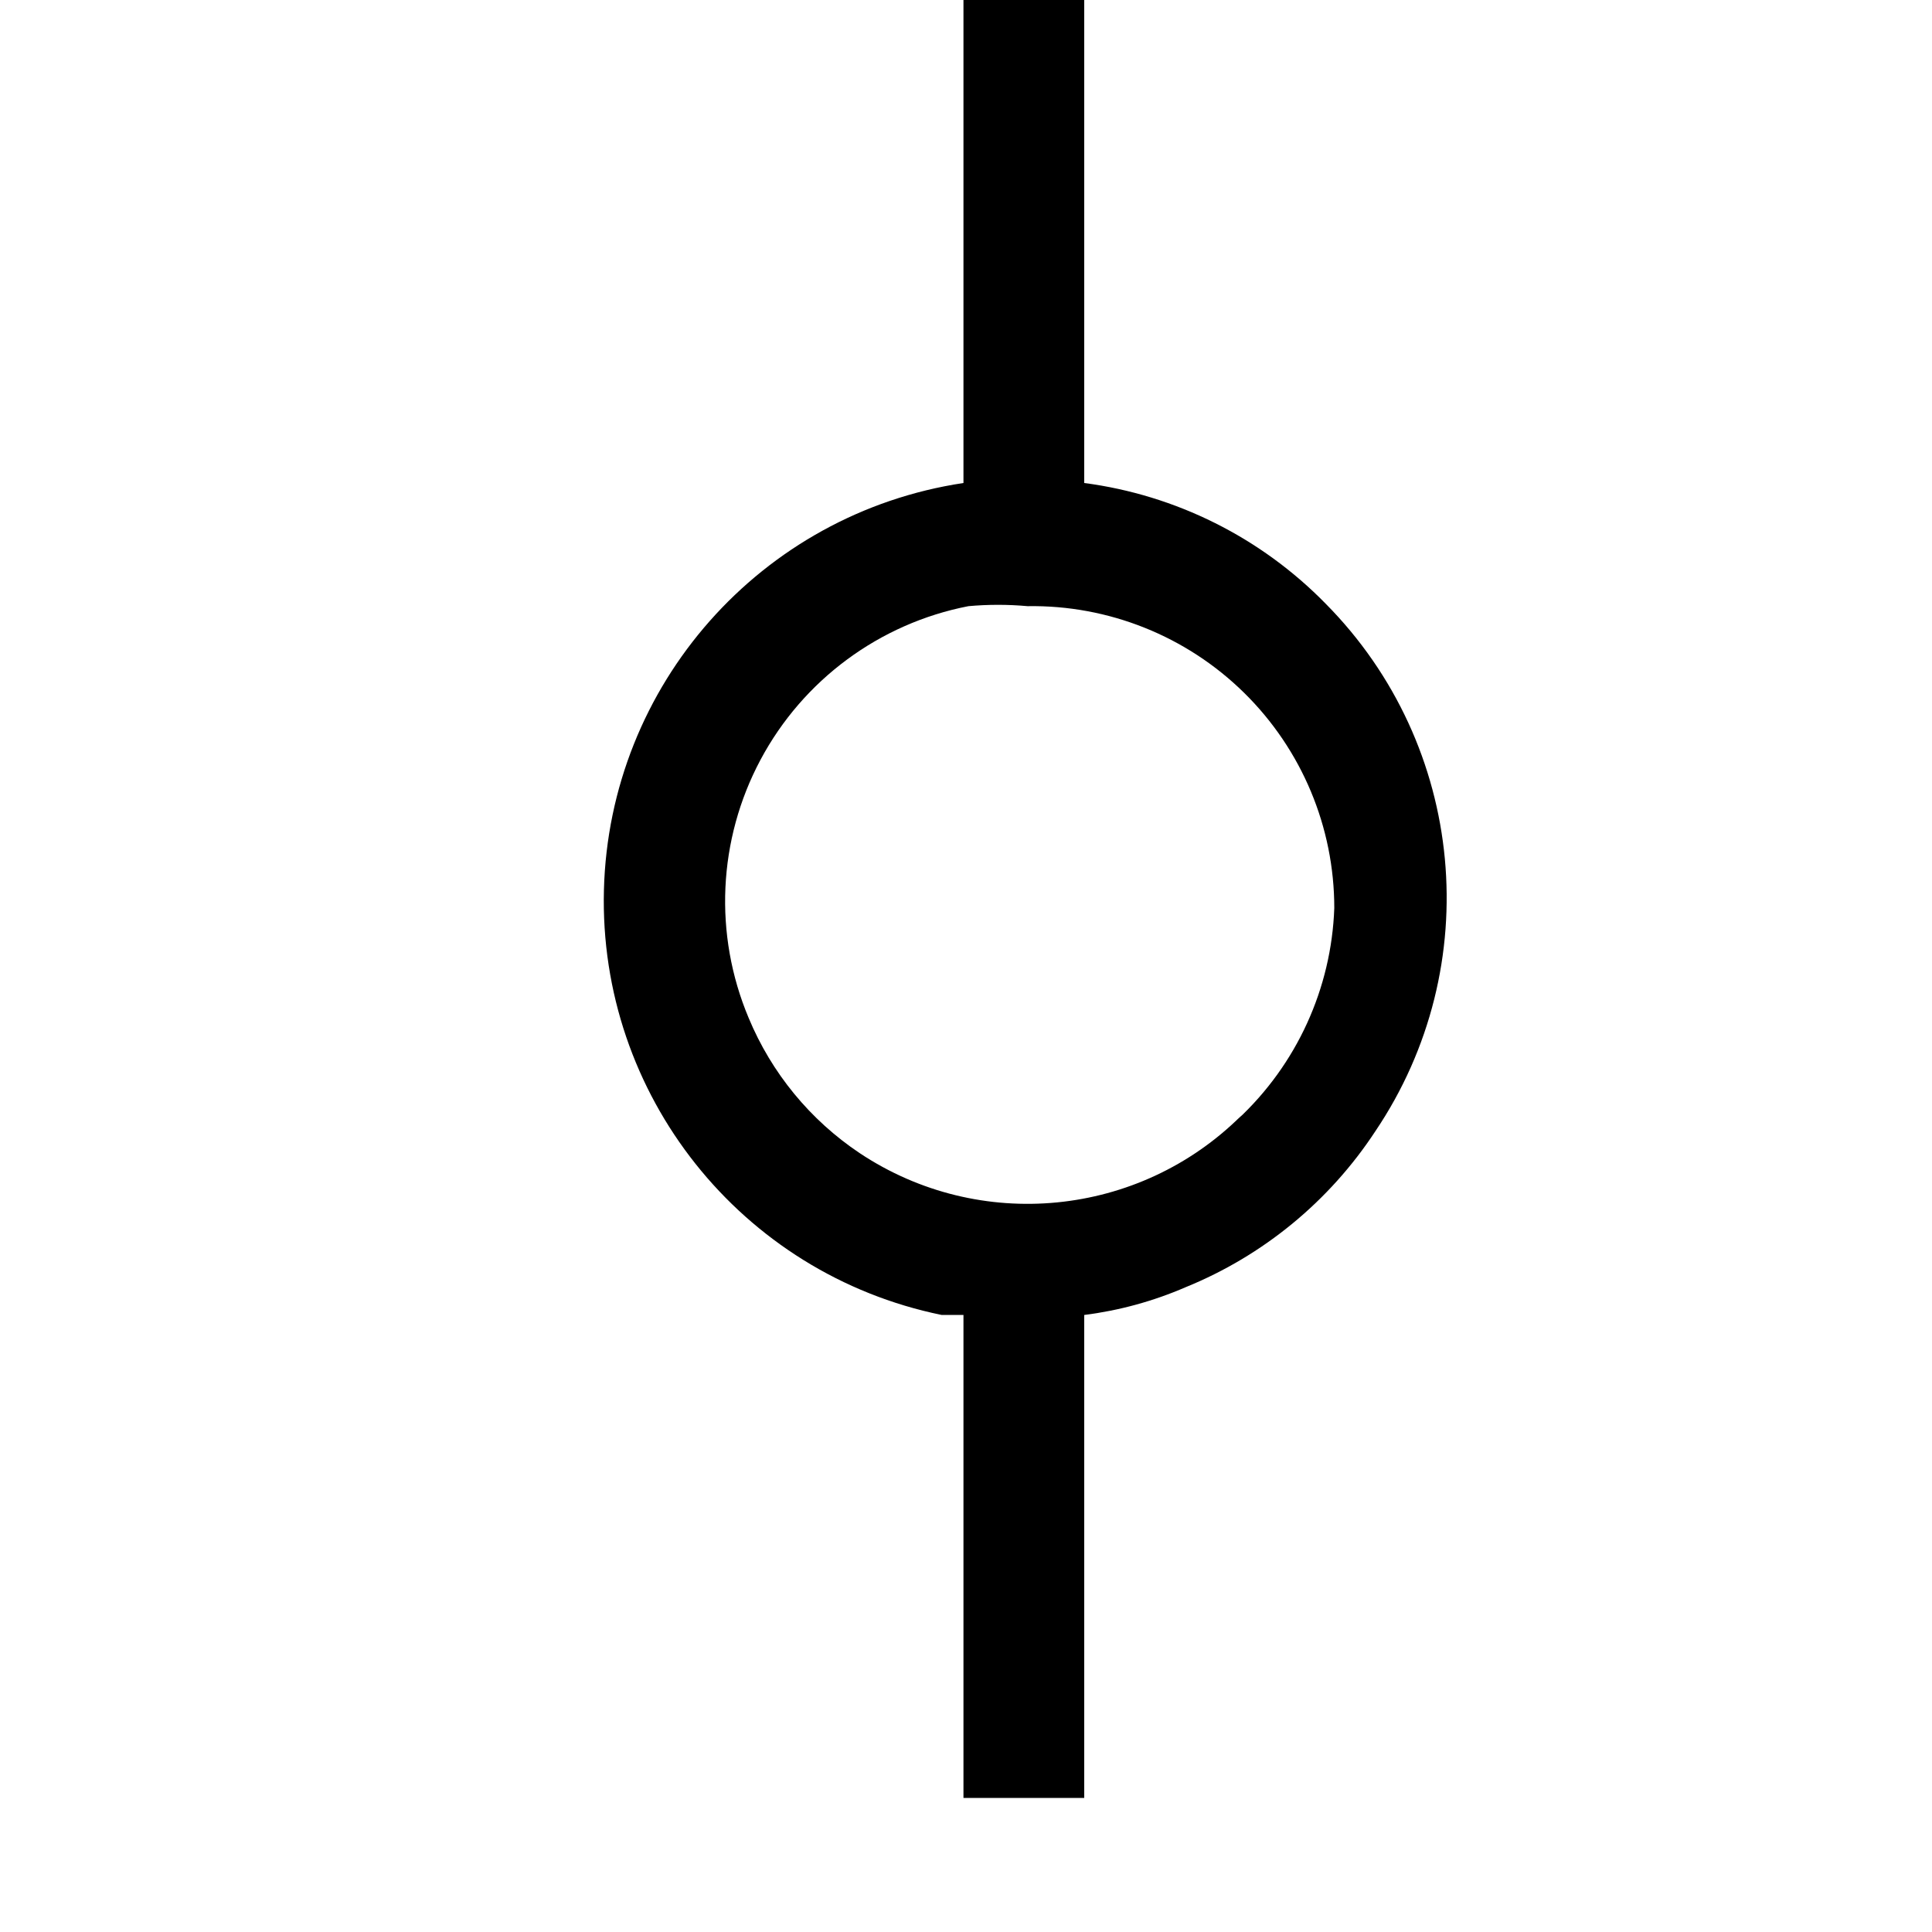
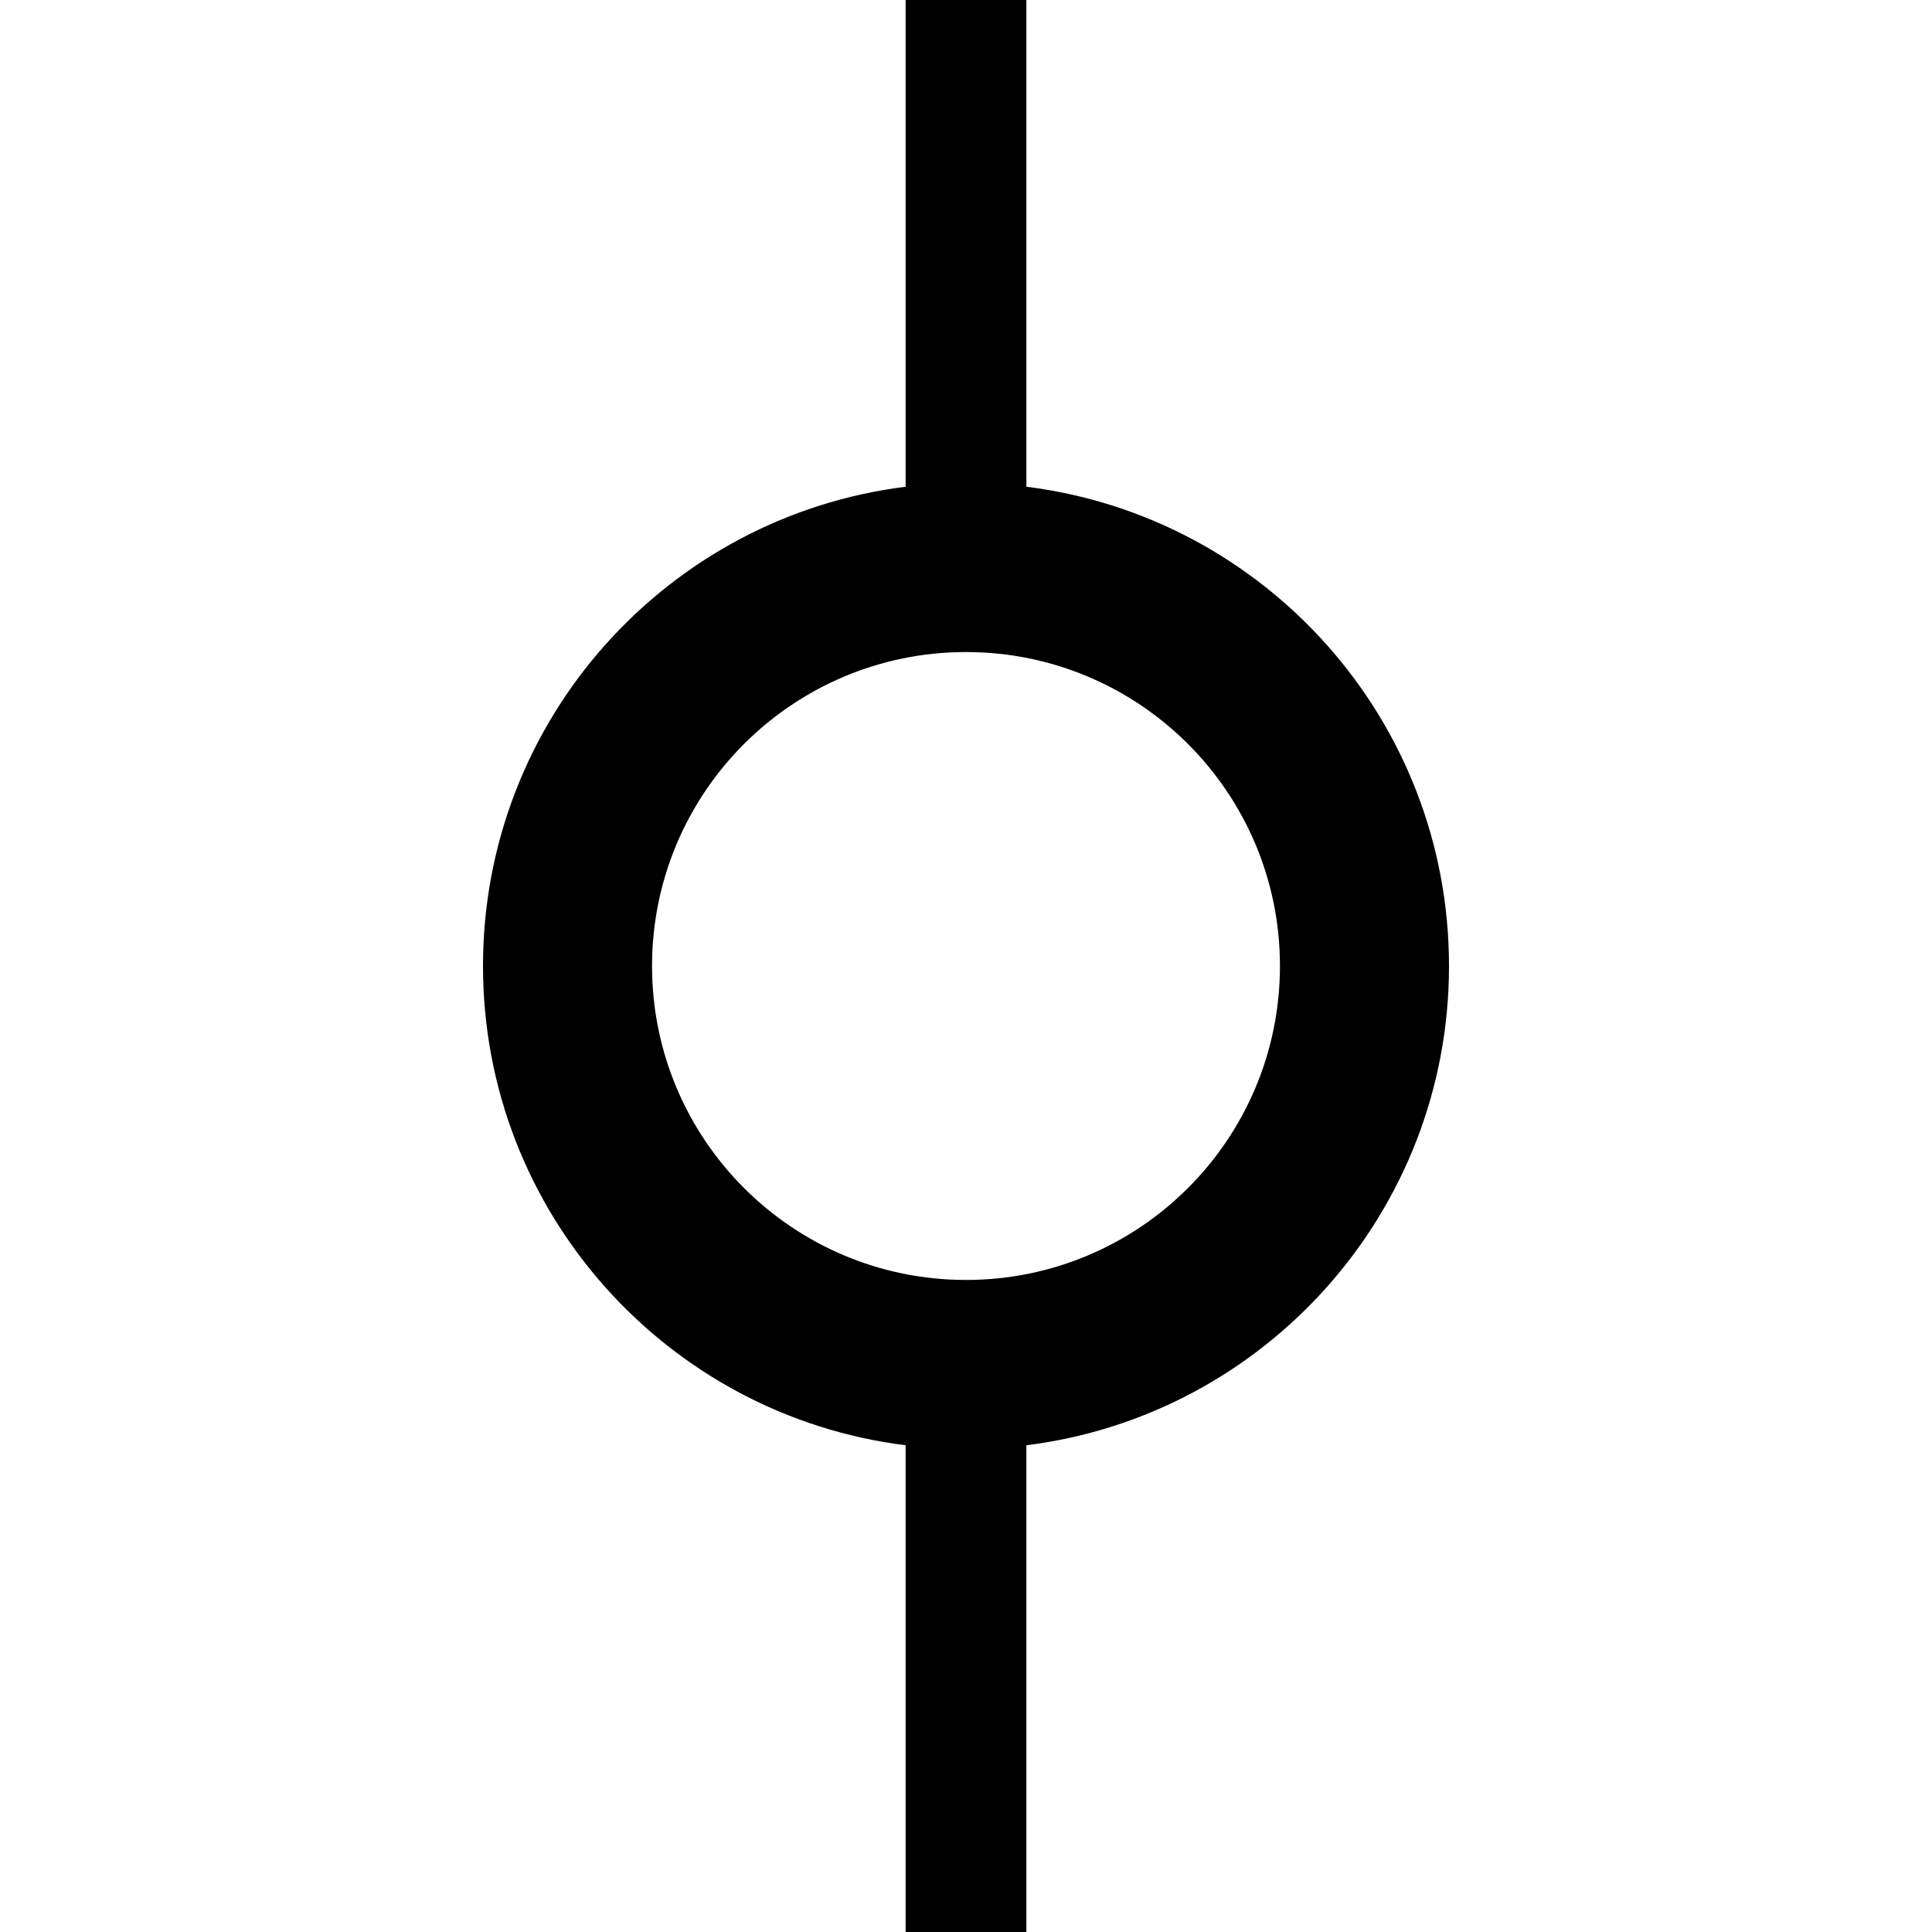
<svg xmlns="http://www.w3.org/2000/svg" width="16" height="16" viewBox="0 0 16 16" fill="currentColor">
-   <path d="M10.979 5a3.42 3.42 0 0 0-2-1V0h-1v4a3.5 3.5 0 0 0-.18 6.89h.18v4h1v-4a3.08 3.08 0 0 0 .84-.23 3.42 3.42 0 0 0 1.57-1.29 3.46 3.46 0 0 0-.41-4.37zm-.7 4.24a2.51 2.51 0 0 1-3.159.31 2.5 2.5 0 0 1-.92-1.12 2.49 2.49 0 0 1 1.82-3.41 2.72 2.72 0 0 1 .49 0 2.5 2.5 0 0 1 2.54 2.5 2.51 2.51 0 0 1-.8 1.75l.03-.03z" />
+   <path d="M7.5 0H8.5V4.031C10.473 4.277 12 5.96 12 8C12 10.04 10.473 11.723 8.5 11.969V16H7.5V11.969C5.527 11.723 4 10.04 4 8C4 5.96 5.527 4.277 7.5 4.031V0ZM8 10.6C9.436 10.6 10.6 9.436 10.6 8C10.6 6.564 9.436 5.4 8 5.4C6.564 5.4 5.4 6.564 5.4 8C5.4 9.436 6.564 10.6 8 10.6Z" />
</svg>
